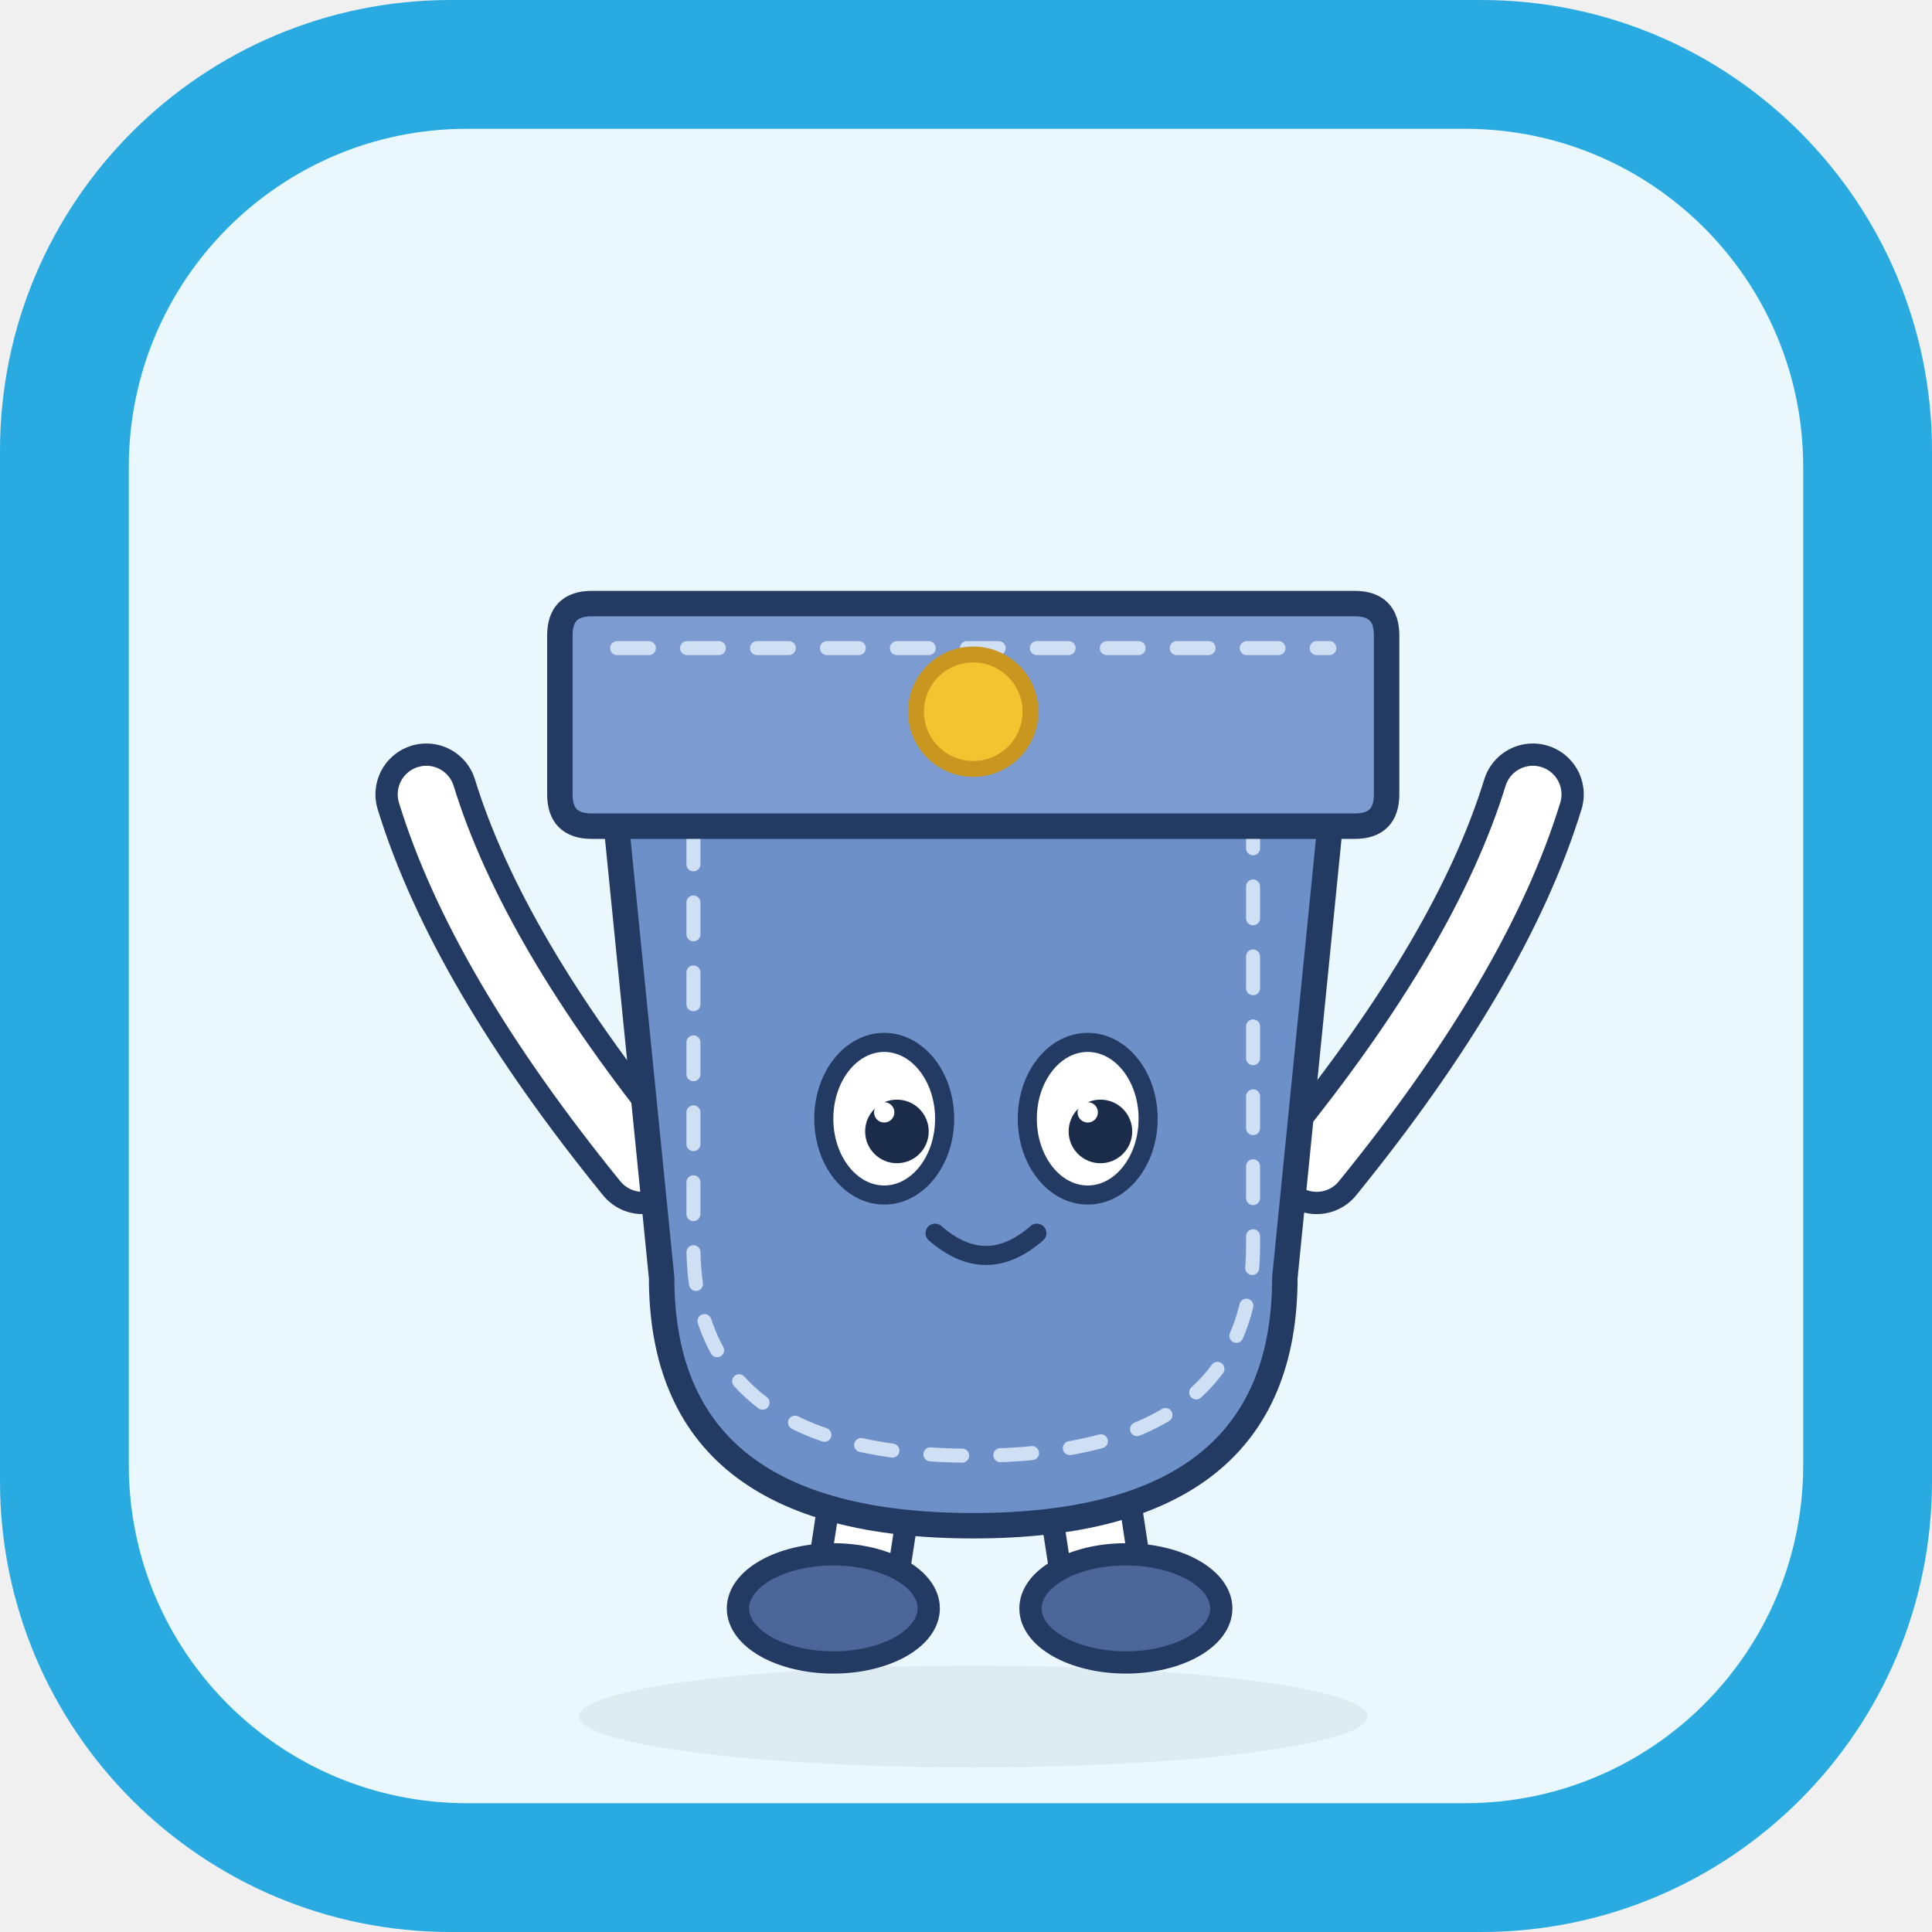
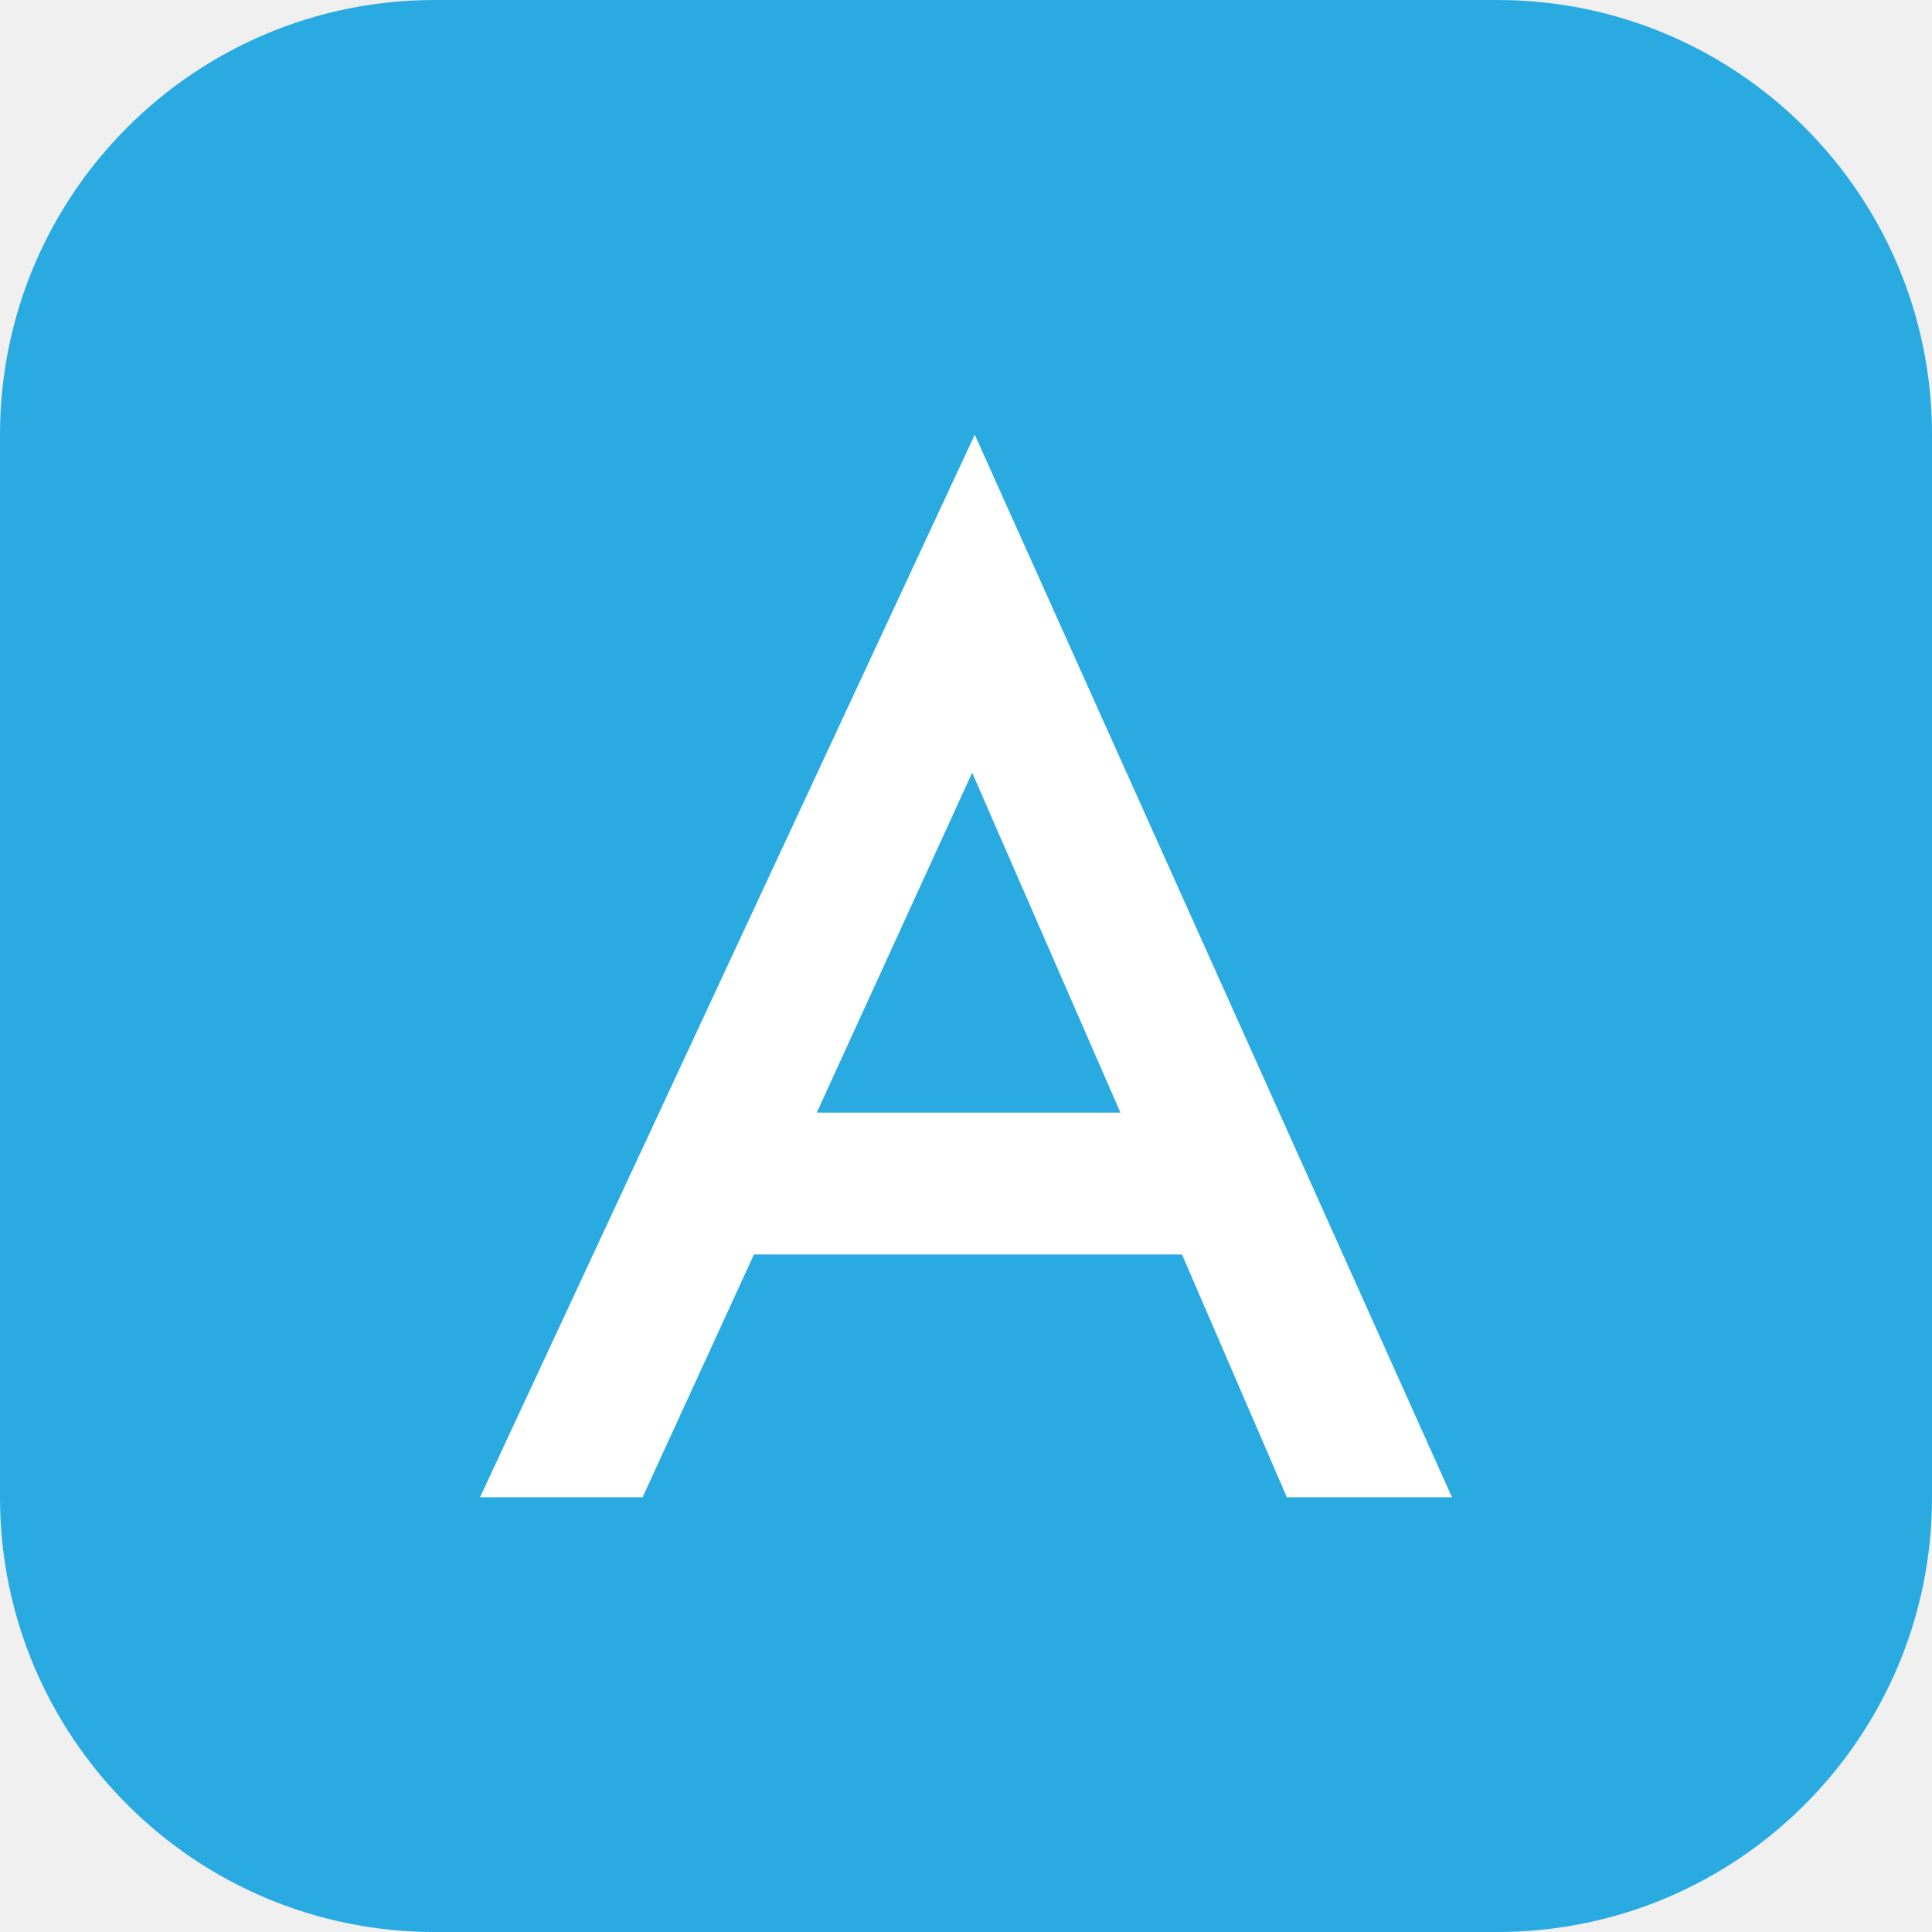
<svg xmlns="http://www.w3.org/2000/svg" viewBox="0 0 240 240">
-   <rect width="240" height="240" rx="56" fill="#29ABE2" />
-   <rect x="16" y="16" width="208" height="208" rx="42" fill="#EAF7FD" />
-   <g transform="translate(34,26) scale(0.79)">
-     <ellipse cx="110" cy="237" rx="62" ry="8" fill="#1A3050" opacity="0.06" />
-     <path d="M96,188 L92,214" stroke="#233A63" stroke-width="16" fill="none" stroke-linecap="round" />
-     <path d="M96,188 L92,214" stroke="#fff" stroke-width="9" fill="none" stroke-linecap="round" />
-     <path d="M126,188 L130,214" stroke="#233A63" stroke-width="16" fill="none" stroke-linecap="round" />
-     <path d="M126,188 L130,214" stroke="#fff" stroke-width="9" fill="none" stroke-linecap="round" />
-     <ellipse cx="88" cy="220" rx="15" ry="8.5" fill="#4C6699" stroke="#233A63" stroke-width="3.5" />
-     <ellipse cx="134" cy="220" rx="15" ry="8.5" fill="#4C6699" stroke="#233A63" stroke-width="3.5" />
-     <path d="M164,150 Q190,118 198,92" stroke="#233A63" stroke-width="16" fill="none" stroke-linecap="round" />
-     <path d="M164,150 Q190,118 198,92" stroke="#fff" stroke-width="9" fill="none" stroke-linecap="round" />
-     <path d="M58,150 Q32,118 24,92" stroke="#233A63" stroke-width="16" fill="none" stroke-linecap="round" />
-     <path d="M58,150 Q32,118 24,92" stroke="#fff" stroke-width="9" fill="none" stroke-linecap="round" />
-     <path d="M53,88 H167 L159,168 Q159,207 110,207 Q61,207 61,168 Z" fill="#6E90C9" stroke="#233A63" stroke-width="4" stroke-linejoin="round" />
-     <path d="M66,98 V163 Q66,196 110,196 Q154,196 154,163 V98" fill="none" stroke="#CFE0F5" stroke-width="2.2" stroke-dasharray="5 6" stroke-linecap="round" />
-     <path d="M50,62 H170 Q175,62 175,67 V92 Q175,97 170,97 H50 Q45,97 45,92 V67 Q45,62 50,62 Z" fill="#7C9BD0" stroke="#233A63" stroke-width="4" />
-     <path d="M54,69 H166" stroke="#CFE0F5" stroke-width="2.2" stroke-dasharray="5 6" stroke-linecap="round" />
-     <circle cx="110" cy="79" r="9" fill="#F4C430" stroke="#C9971F" stroke-width="2.5" />
-     <ellipse cx="96" cy="143" rx="9.5" ry="12" fill="#fff" stroke="#233A63" stroke-width="3" />
-     <ellipse cx="128" cy="143" rx="9.5" ry="12" fill="#fff" stroke="#233A63" stroke-width="3" />
-     <circle cx="98" cy="145" r="5" fill="#1B2B4A" />
-     <circle cx="130" cy="145" r="5" fill="#1B2B4A" />
-     <circle cx="96" cy="142" r="1.6" fill="#fff" />
-     <circle cx="128" cy="142" r="1.6" fill="#fff" />
-     <path d="M104,161 Q112,168 120,161" fill="none" stroke="#233A63" stroke-width="3" stroke-linecap="round" />
+   <rect width="240" height="240" rx="54" fill="#29ABE2" />
+   <g transform="translate(58.99,12.68) scale(1.716)" fill="#fff" fill-rule="evenodd">
+     <path d="M51.188 83.422H20.203L12.141 101H0.375L36.188 24.078L70.734 101H58.781L51.188 83.422Z M46.734 73.156L36 48.547L24.75 73.156H46.734Z" />
  </g>
</svg>
